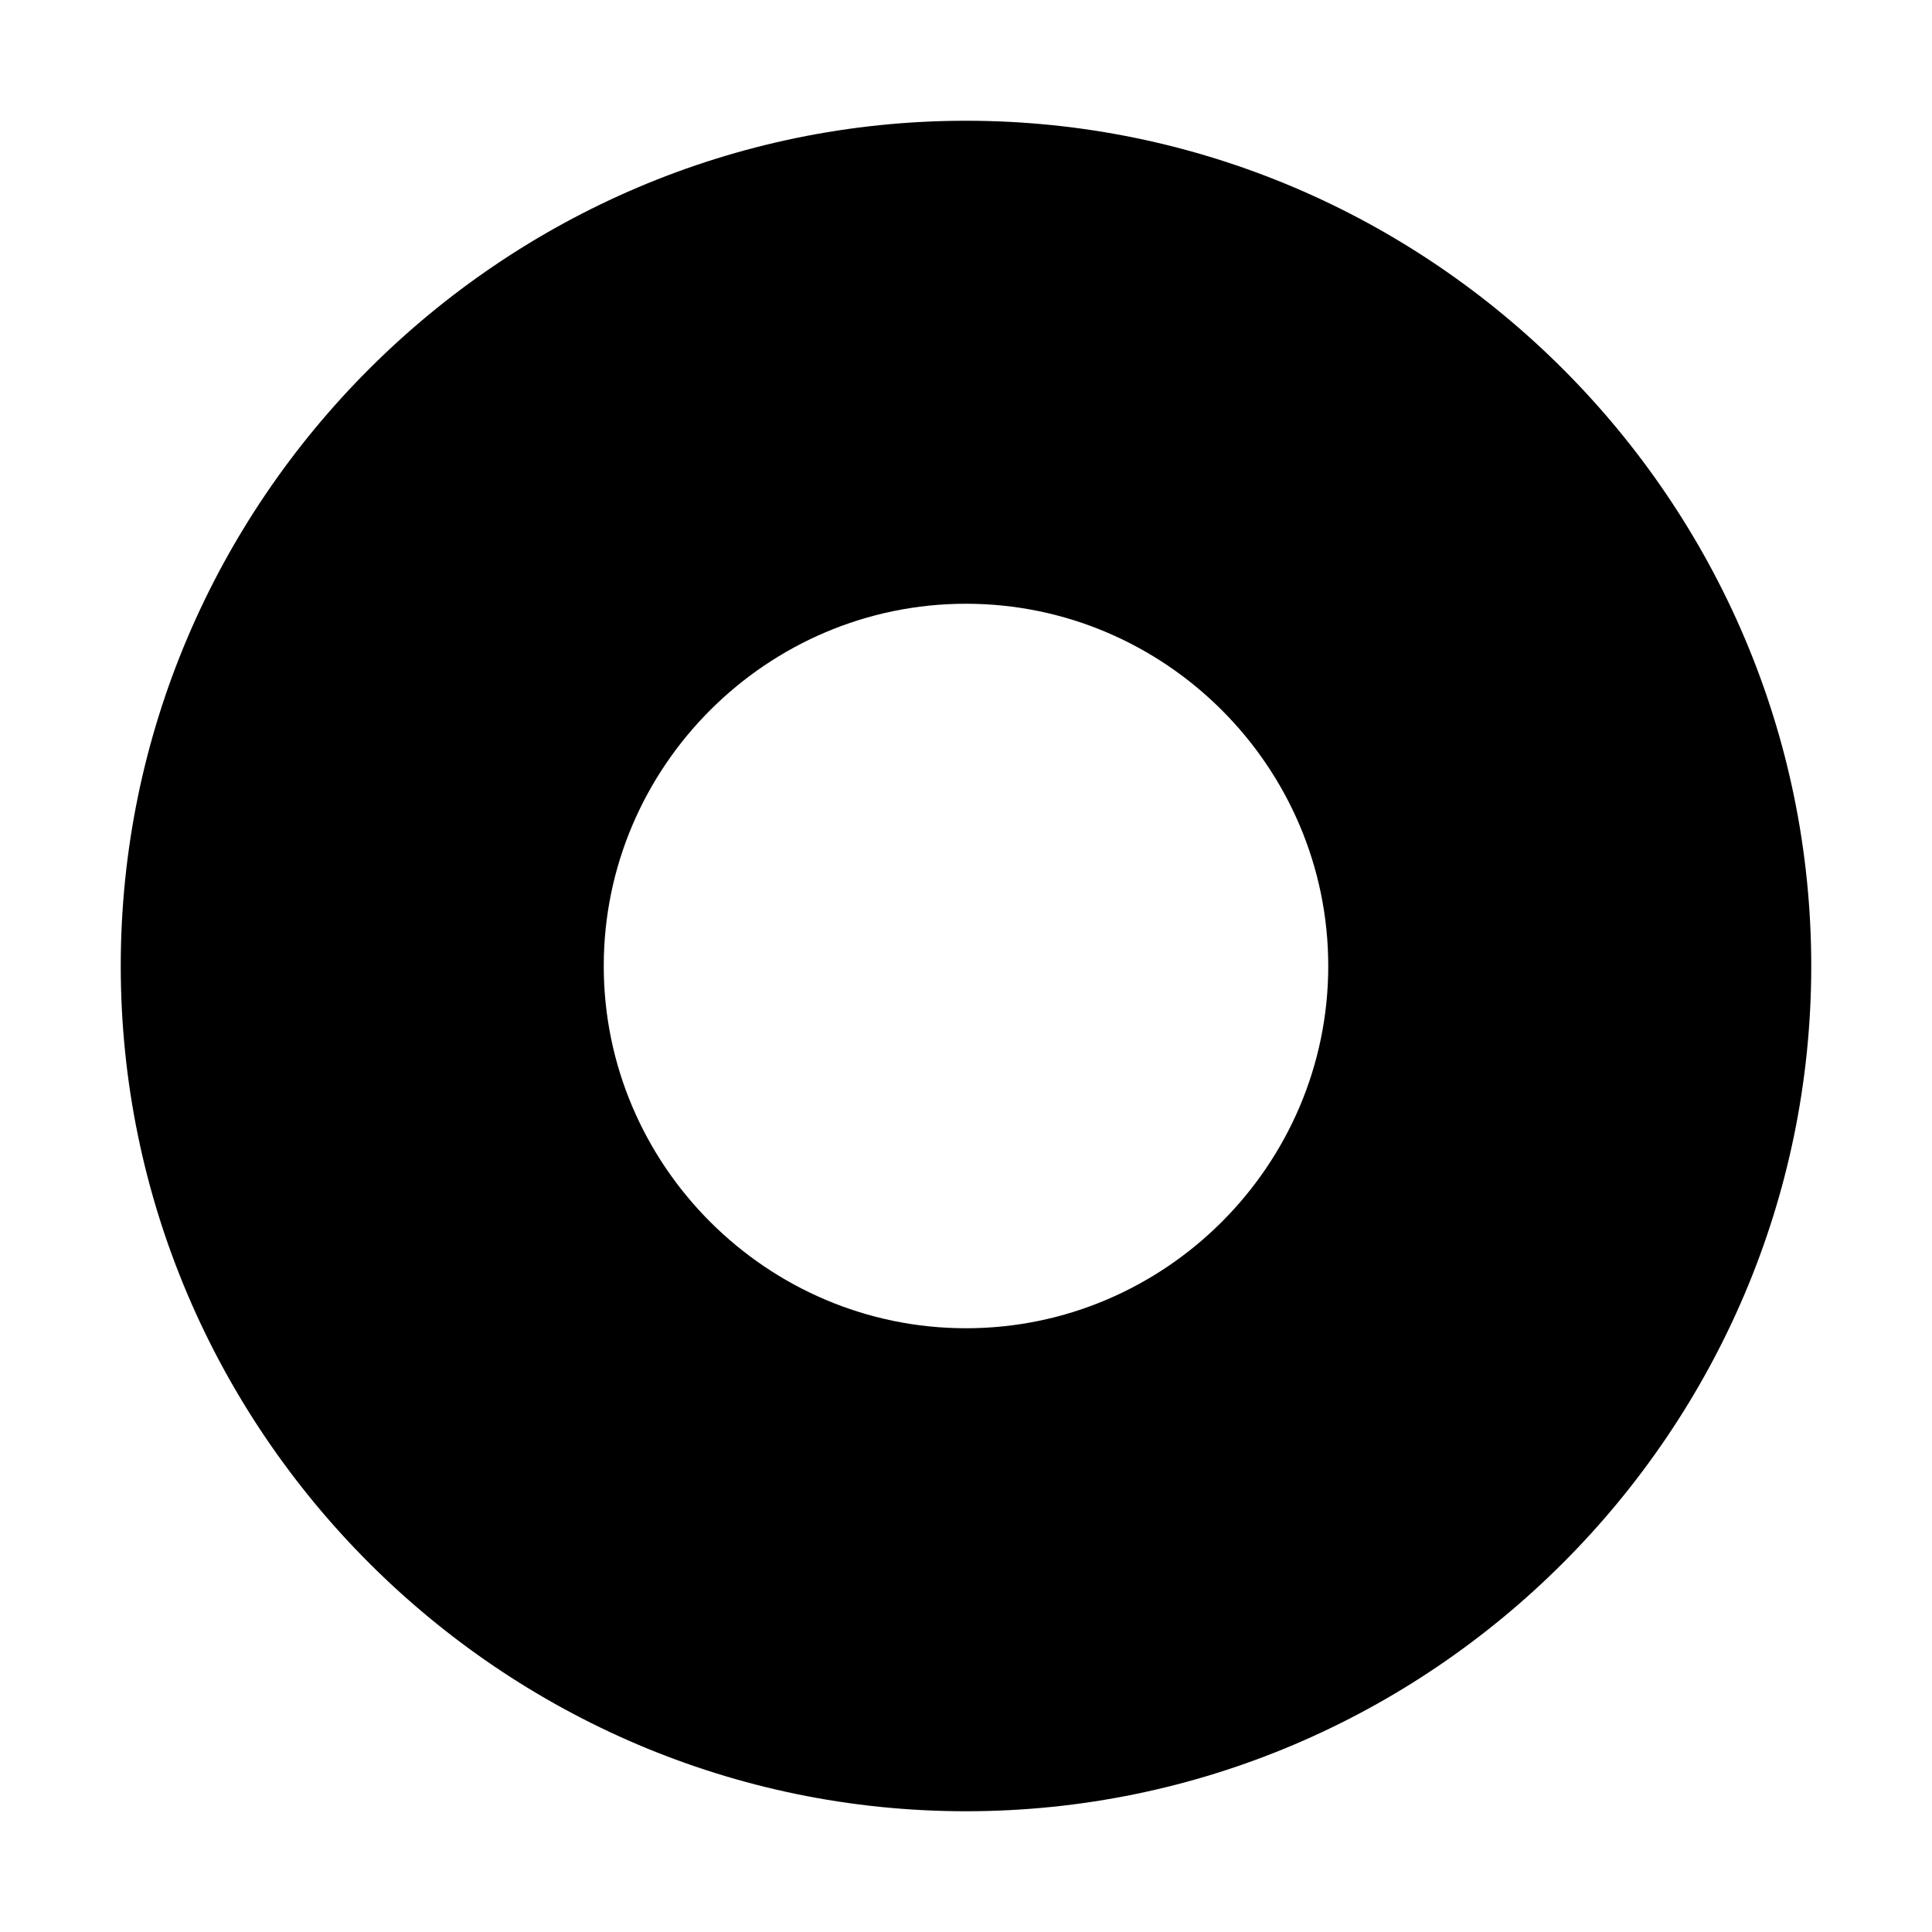
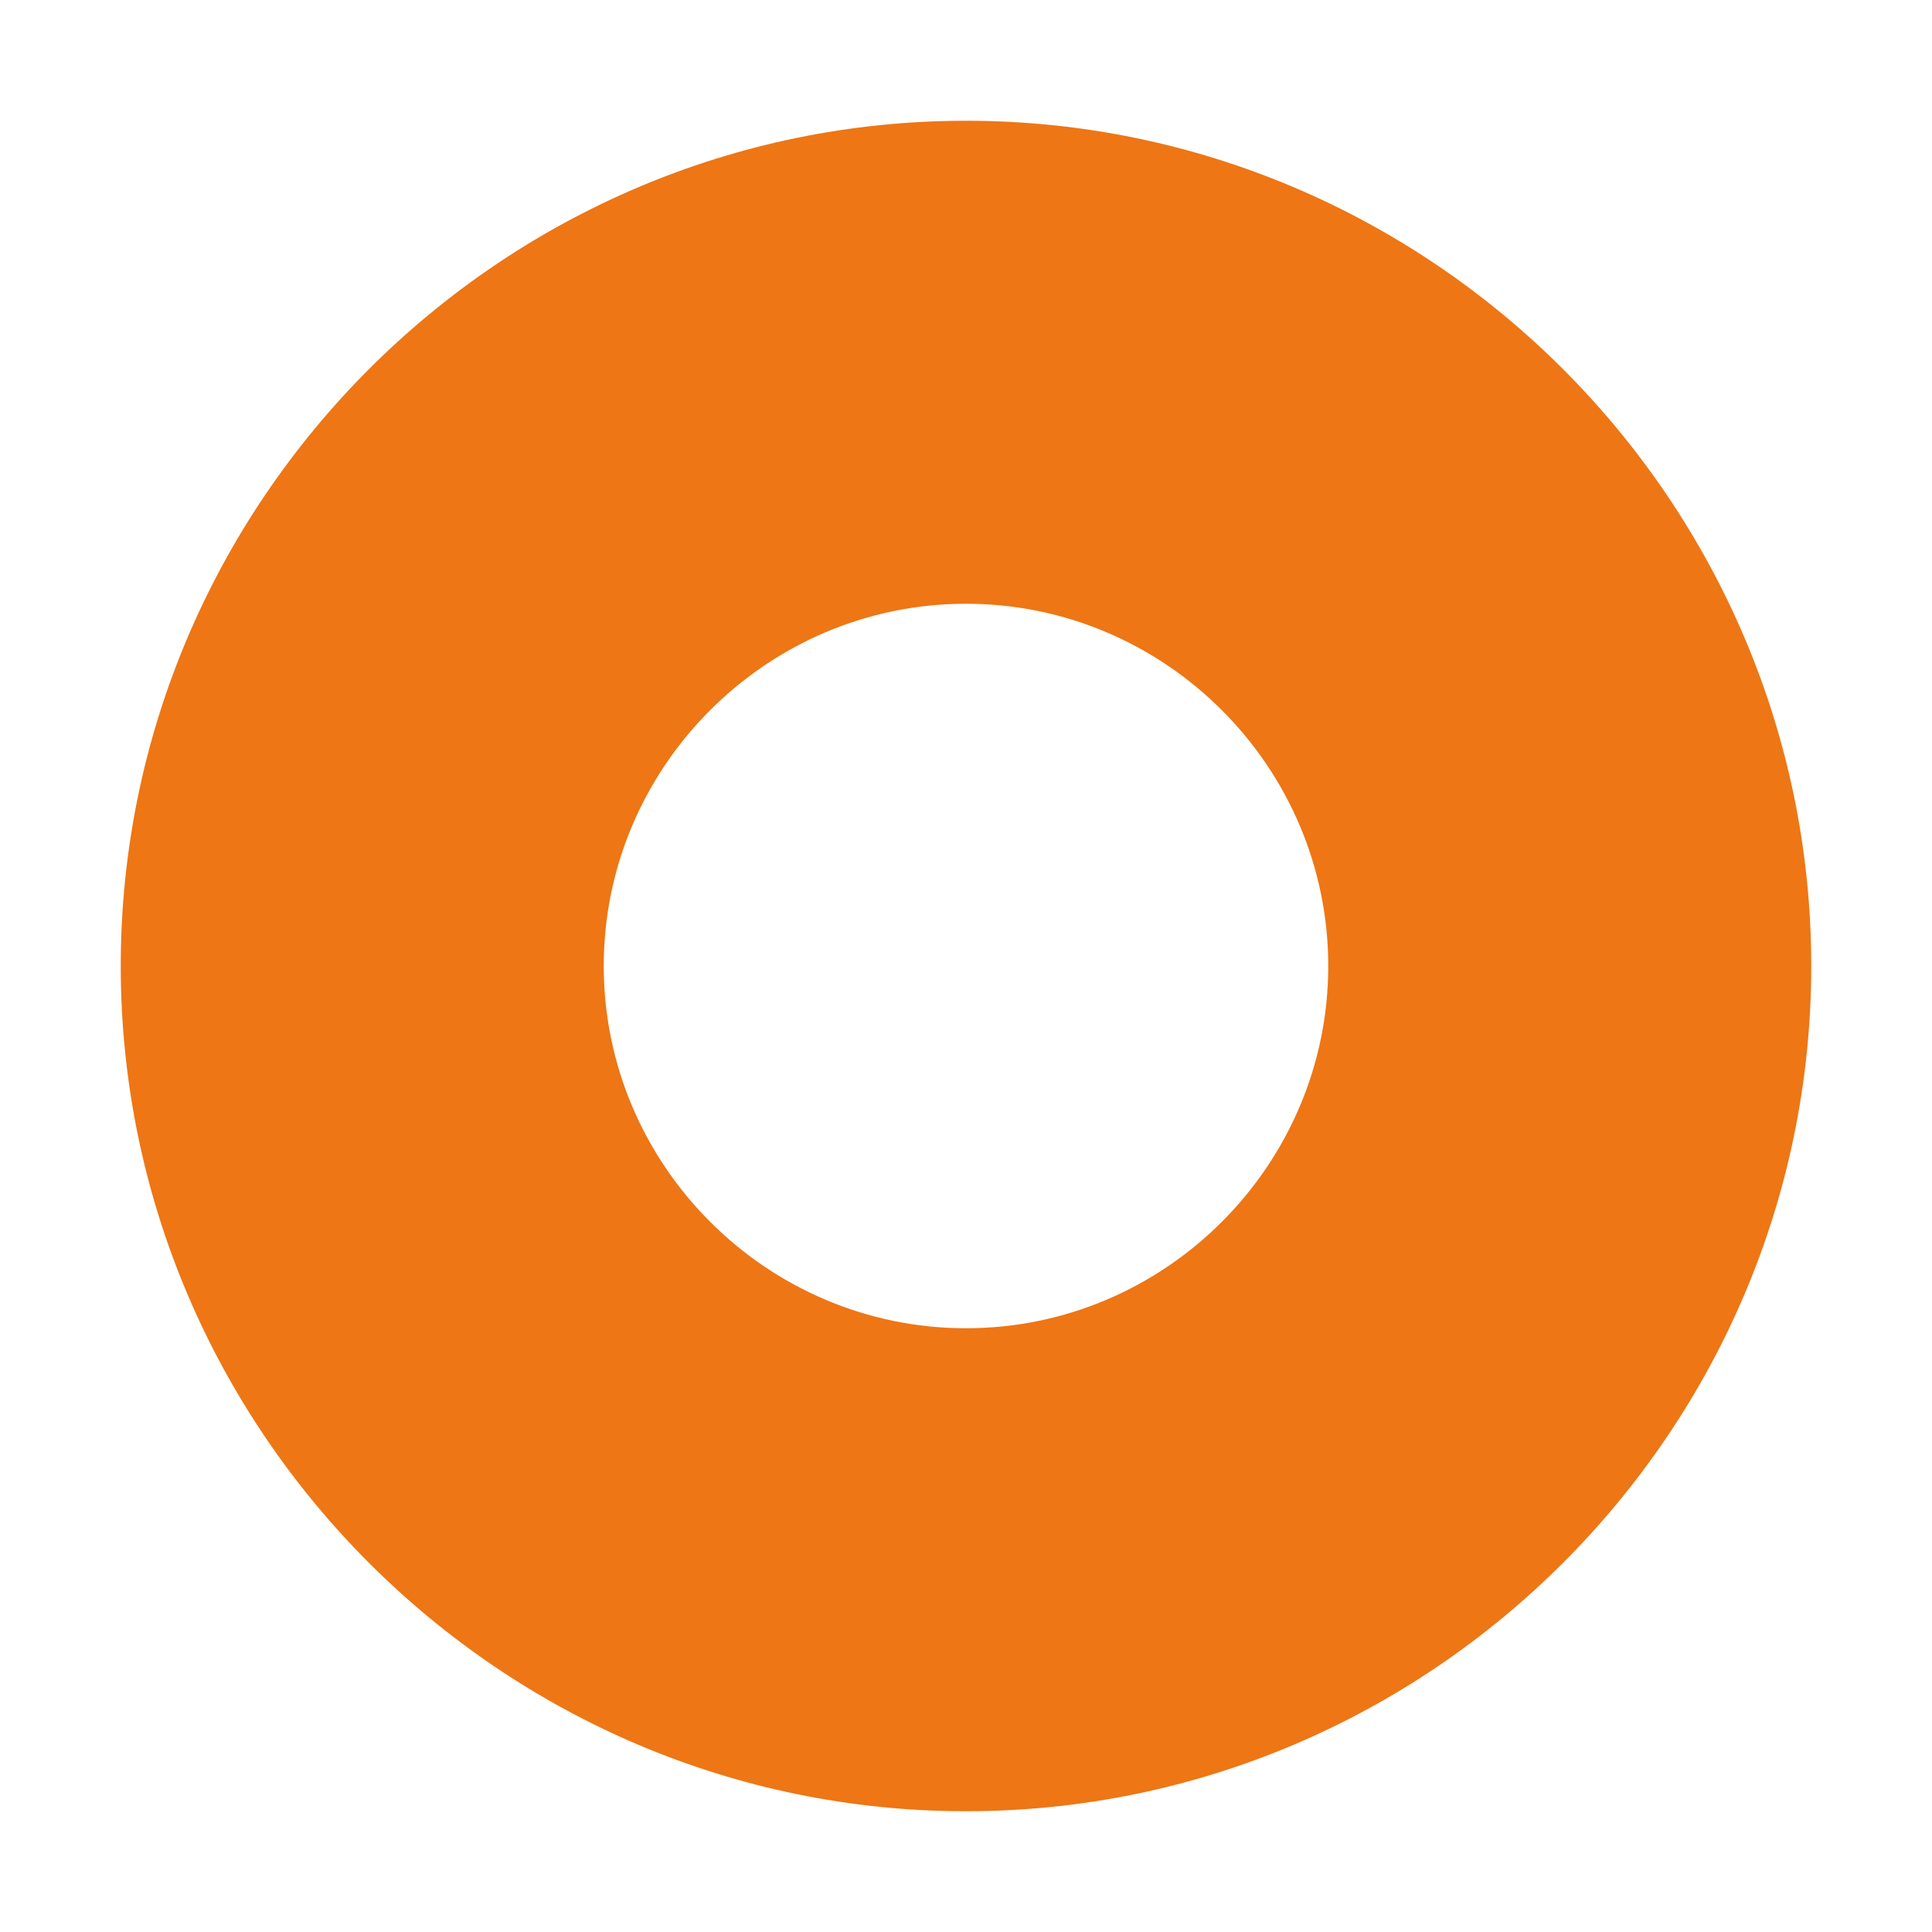
- <svg xmlns="http://www.w3.org/2000/svg" version="1.1" id="icon" x="0px" y="0px" width="32px" height="32px" viewBox="0 0 32 32" style="enable-background:new 0 0 32 32;" xml:space="preserve">
+ <svg xmlns="http://www.w3.org/2000/svg" version="1.1" id="icon" x="0px" y="0px" width="32px" height="32px" viewBox="0 0 32 32" style="enable-background:new 0 0 32 32;" xml:space="preserve" fill="rgb(238, 118, 20)">
  <style type="text/css">
	.st0{fill:none;}
	.st1{opacity:0;}
</style>
  <rect id="_Transparent_Rectangle_" class="st0" width="32" height="32" />
  <path d="M16,2C8.3,2,2,8.3,2,16s6.3,14,14,14s14-6.3,14-14S23.7,2,16,2z M16,22c-3.3,0-6-2.7-6-6s2.7-6,6-6s6,2.7,6,6S19.3,22,16,22  z" />
  <path id="inner-path" class="st1" d="M16,10c-3.3,0-6,2.7-6,6s2.7,6,6,6s6-2.7,6-6S19.3,10,16,10z" />
</svg>
